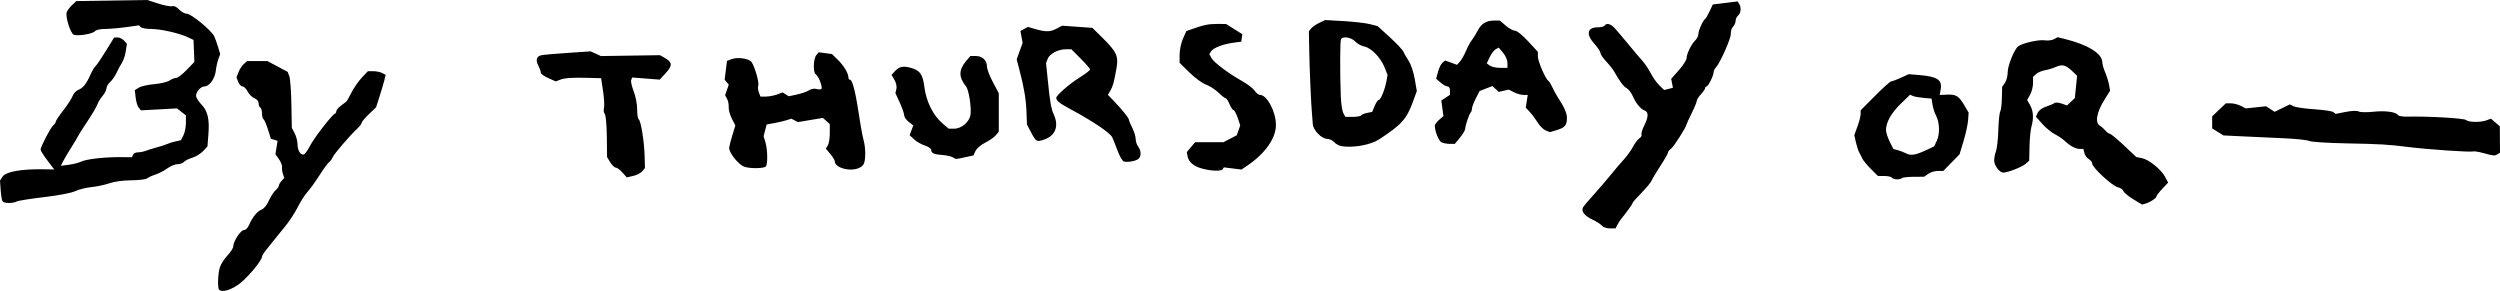
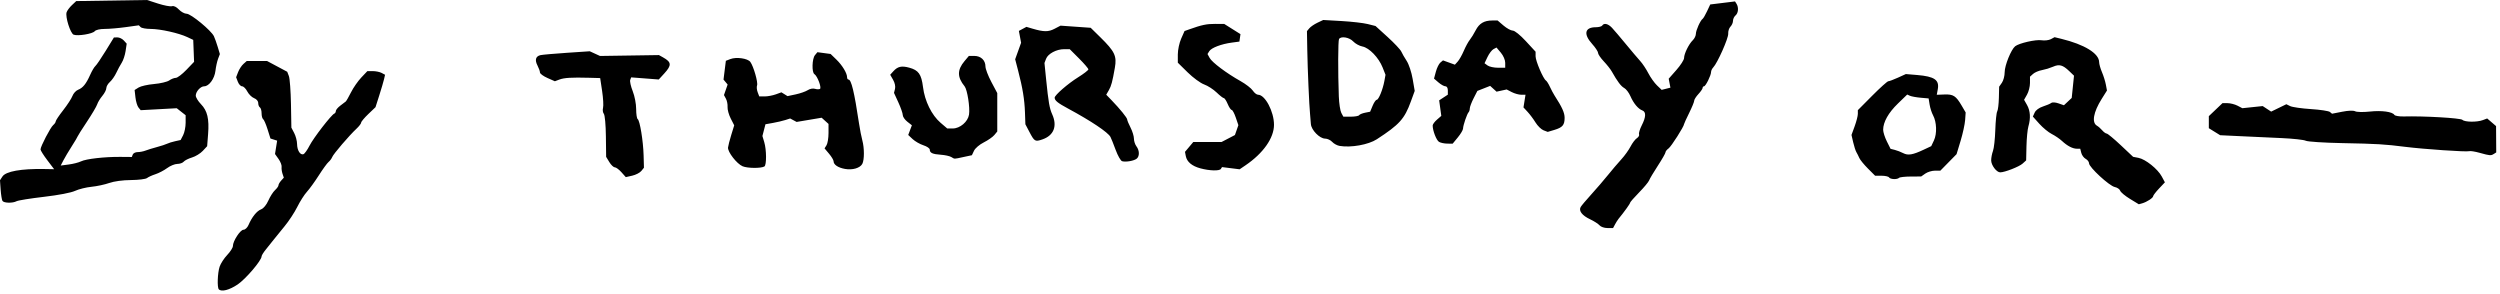
- <svg xmlns="http://www.w3.org/2000/svg" width="391.412mm" height="45.557mm" viewBox="0 0 391.412 45.557" version="1.1" id="svg1" xml:space="preserve">
-   <defs id="defs1" />
-   <g id="layer1" transform="translate(85.74716,-110.3407)">
-     <path style="fill:#000000" d="m -51.433,155.711 c -0.283,-0.283 -0.203,-2.574 0.123,-3.554 0.165,-0.495 0.701,-1.321 1.191,-1.837 0.49,-0.515 0.891,-1.147 0.891,-1.403 0,-0.776 1.154,-2.551 1.659,-2.553 0.258,-0.001 0.609,-0.329 0.781,-0.73 0.539,-1.256 1.302,-2.21 1.971,-2.465 0.389,-0.148 0.845,-0.699 1.15,-1.387 0.278,-0.628 0.748,-1.361 1.044,-1.63 0.296,-0.268 0.539,-0.609 0.539,-0.756 0,-0.148 0.189,-0.478 0.421,-0.734 l 0.421,-0.465 -0.207,-0.614 c -0.114,-0.338 -0.176,-0.823 -0.139,-1.079 0.037,-0.256 -0.181,-0.813 -0.484,-1.24 l -0.552,-0.775 0.168,-1.048 0.168,-1.048 -0.525,-0.167 -0.525,-0.167 -0.455,-1.448 c -0.25,-0.796 -0.563,-1.514 -0.695,-1.596 -0.132,-0.082 -0.24,-0.492 -0.24,-0.911 0,-0.419 -0.119,-0.836 -0.265,-0.926 -0.146,-0.09 -0.265,-0.398 -0.265,-0.684 0,-0.309 -0.264,-0.62 -0.649,-0.767 -0.357,-0.136 -0.836,-0.609 -1.065,-1.052 -0.229,-0.443 -0.595,-0.805 -0.813,-0.805 -0.218,0 -0.518,-0.32 -0.667,-0.71 l -0.27,-0.71 0.313,-0.811 c 0.172,-0.446 0.548,-1.02 0.835,-1.274 l 0.522,-0.463 h 1.587 1.587 l 1.584,0.844 1.584,0.844 0.26,0.677 c 0.143,0.372 0.29,2.344 0.325,4.381 l 0.065,3.704 0.443,0.847 c 0.243,0.466 0.447,1.24 0.451,1.72 0.01,0.993 0.49,1.768 0.992,1.599 0.186,-0.063 0.62,-0.669 0.964,-1.346 0.616,-1.213 3.431,-4.852 3.887,-5.024 0.128,-0.049 0.234,-0.229 0.234,-0.4 0,-0.172 0.312,-0.549 0.694,-0.838 0.382,-0.289 0.77,-0.585 0.863,-0.658 0.093,-0.073 0.465,-0.723 0.827,-1.444 0.362,-0.722 1.086,-1.763 1.609,-2.315 l 0.951,-1.003 h 0.852 c 0.469,0 1.093,0.129 1.387,0.286 l 0.535,0.286 -0.163,0.706 c -0.089,0.388 -0.427,1.532 -0.749,2.542 l -0.587,1.836 -1.125,1.074 c -0.619,0.591 -1.125,1.197 -1.126,1.346 -5.82e-4,0.149 -0.328,0.578 -0.729,0.951 -1.147,1.071 -3.621,3.957 -3.807,4.441 -0.093,0.242 -0.351,0.59 -0.574,0.775 -0.223,0.185 -0.912,1.133 -1.533,2.107 -0.62,0.974 -1.456,2.129 -1.857,2.565 -0.401,0.437 -1.085,1.508 -1.519,2.381 -0.434,0.873 -1.334,2.242 -1.999,3.043 -0.665,0.8 -1.439,1.753 -1.719,2.117 -0.28,0.364 -0.817,1.036 -1.192,1.493 -0.375,0.458 -0.682,0.95 -0.682,1.095 0,0.637 -2.483,3.551 -3.755,4.408 -1.292,0.87 -2.522,1.189 -2.947,0.764 z M 165.066,145.679 c -0.192,-0.231 -0.865,-0.662 -1.496,-0.959 -1.243,-0.584 -1.806,-1.318 -1.471,-1.917 0.116,-0.208 0.866,-1.097 1.665,-1.975 0.799,-0.878 1.989,-2.262 2.644,-3.074 0.655,-0.812 1.595,-1.915 2.088,-2.451 0.494,-0.536 1.136,-1.431 1.427,-1.99 0.291,-0.559 0.739,-1.146 0.994,-1.306 0.256,-0.16 0.409,-0.436 0.341,-0.614 -0.068,-0.178 0.122,-0.807 0.423,-1.398 0.669,-1.312 0.698,-2.114 0.085,-2.341 -0.654,-0.243 -1.371,-1.104 -1.869,-2.244 -0.234,-0.538 -0.669,-1.108 -0.966,-1.266 -0.501,-0.268 -1.066,-1.02 -1.956,-2.601 -0.198,-0.351 -0.763,-1.067 -1.257,-1.59 -0.493,-0.523 -0.897,-1.12 -0.897,-1.327 0,-0.207 -0.417,-0.837 -0.926,-1.401 -1.385,-1.533 -1.151,-2.611 0.566,-2.611 0.472,0 0.931,-0.119 1.021,-0.265 0.275,-0.446 0.92,-0.296 1.533,0.355 0.321,0.341 1.298,1.488 2.171,2.55 0.873,1.061 1.885,2.256 2.249,2.655 0.364,0.399 0.939,1.263 1.278,1.919 0.339,0.657 0.948,1.511 1.352,1.898 l 0.736,0.705 0.686,-0.172 0.686,-0.172 -0.134,-0.702 -0.135,-0.702 1.205,-1.366 c 0.663,-0.751 1.205,-1.596 1.205,-1.878 0,-0.666 0.743,-2.185 1.364,-2.786 0.269,-0.26 0.488,-0.713 0.488,-1.005 0,-0.545 0.711,-2.12 1.064,-2.358 0.108,-0.073 0.419,-0.609 0.691,-1.191 l 0.495,-1.058 1.944,-0.238 1.944,-0.238 0.235,0.37 c 0.361,0.57 0.286,1.46 -0.154,1.826 -0.218,0.181 -0.397,0.561 -0.397,0.845 0,0.284 -0.18,0.695 -0.399,0.915 -0.22,0.22 -0.377,0.717 -0.351,1.106 0.048,0.695 -1.691,4.606 -2.351,5.289 -0.186,0.192 -0.338,0.516 -0.338,0.719 0,0.523 -0.849,2.239 -1.107,2.239 -0.119,0 -0.216,0.113 -0.216,0.251 0,0.138 -0.298,0.572 -0.661,0.965 -0.364,0.393 -0.661,0.863 -0.661,1.045 0,0.182 -0.357,1.051 -0.794,1.931 -0.437,0.88 -0.794,1.66 -0.794,1.733 0,0.36 -2.007,3.513 -2.428,3.814 -0.265,0.19 -0.483,0.464 -0.483,0.609 0,0.145 -0.539,1.089 -1.198,2.098 -0.659,1.009 -1.274,2.045 -1.368,2.301 -0.094,0.256 -0.805,1.112 -1.58,1.902 -0.775,0.789 -1.41,1.517 -1.41,1.617 0,0.153 -0.951,1.475 -1.813,2.52 -0.128,0.155 -0.371,0.542 -0.542,0.86 l -0.31,0.579 h -0.884 c -0.486,0 -1.041,-0.189 -1.233,-0.42 z m 83.161,-4.155 c -0.766,-0.466 -1.454,-1.043 -1.529,-1.28 -0.075,-0.238 -0.461,-0.498 -0.857,-0.579 -0.846,-0.173 -4.027,-3.105 -4.027,-3.713 0,-0.23 -0.237,-0.545 -0.526,-0.7 -0.289,-0.155 -0.6,-0.576 -0.69,-0.935 l -0.164,-0.654 h -0.518 c -0.667,0 -1.501,-0.433 -2.345,-1.219 -0.369,-0.344 -1.091,-0.835 -1.604,-1.092 -0.513,-0.257 -1.389,-0.977 -1.947,-1.6 l -1.014,-1.133 0.285,-0.627 c 0.171,-0.375 0.69,-0.757 1.295,-0.952 0.555,-0.179 1.141,-0.429 1.301,-0.555 0.168,-0.133 0.65,-0.105 1.14,0.066 l 0.849,0.296 0.611,-0.574 0.611,-0.574 0.179,-1.745 0.179,-1.745 -0.739,-0.71 c -1.018,-0.978 -1.575,-1.13 -2.549,-0.696 -0.46,0.205 -1.245,0.445 -1.744,0.533 -0.5,0.089 -1.125,0.357 -1.389,0.596 l -0.48,0.435 v 0.996 c 0,0.548 -0.208,1.363 -0.463,1.811 l -0.463,0.815 0.463,0.815 c 0.517,0.909 0.589,2.058 0.212,3.372 -0.138,0.482 -0.273,1.875 -0.3,3.095 l -0.049,2.218 -0.56,0.506 c -0.537,0.486 -2.802,1.371 -3.507,1.371 -0.576,0 -1.418,-1.12 -1.418,-1.885 0,-0.4 0.128,-1.062 0.284,-1.471 0.156,-0.41 0.32,-1.894 0.365,-3.298 0.044,-1.404 0.179,-2.712 0.299,-2.906 0.12,-0.194 0.237,-1.145 0.26,-2.113 l 0.042,-1.76 0.433,-0.619 c 0.238,-0.34 0.433,-1.087 0.433,-1.659 0,-1.053 1.011,-3.554 1.641,-4.059 0.612,-0.491 3.23,-1.088 4.135,-0.943 0.485,0.078 1.144,7.7e-4 1.464,-0.171 l 0.583,-0.312 1.049,0.255 c 3.632,0.884 5.924,2.29 5.938,3.643 0.003,0.31 0.204,1.024 0.445,1.587 0.242,0.563 0.517,1.441 0.611,1.951 l 0.172,0.926 -0.831,1.324 c -1.3,2.07 -1.587,3.709 -0.736,4.194 0.219,0.125 0.591,0.452 0.827,0.728 0.236,0.276 0.551,0.503 0.701,0.506 0.15,0.003 1.142,0.824 2.206,1.826 l 1.934,1.821 0.845,0.161 c 1.097,0.209 3.021,1.748 3.647,2.917 l 0.493,0.919 -0.92,0.975 c -0.506,0.536 -0.92,1.075 -0.92,1.197 0,0.269 -0.994,0.917 -1.72,1.121 l -0.529,0.149 z m -333.586,0.317 c -0.098,-0.159 -0.226,-0.952 -0.284,-1.761 l -0.105,-1.472 0.385,-0.588 c 0.531,-0.811 2.93,-1.239 6.576,-1.175 l 1.53,0.027 -1.066,-1.406 c -0.586,-0.773 -1.066,-1.536 -1.067,-1.694 -0.002,-0.462 1.564,-3.464 1.991,-3.819 0.214,-0.178 0.389,-0.438 0.389,-0.578 0,-0.14 0.528,-0.929 1.174,-1.754 0.646,-0.824 1.299,-1.829 1.45,-2.231 0.152,-0.403 0.546,-0.838 0.876,-0.968 0.761,-0.299 1.264,-0.918 1.898,-2.336 0.277,-0.619 0.646,-1.245 0.821,-1.39 0.175,-0.145 0.901,-1.213 1.613,-2.372 l 1.295,-2.108 0.554,-0.008 c 0.305,-0.004 0.755,0.214 1.001,0.486 l 0.447,0.494 -0.172,1.16 c -0.095,0.638 -0.365,1.458 -0.6,1.821 -0.235,0.364 -0.621,1.078 -0.857,1.587 -0.237,0.509 -0.685,1.153 -0.997,1.43 -0.312,0.277 -0.567,0.715 -0.567,0.972 0,0.257 -0.281,0.804 -0.625,1.216 -0.344,0.411 -0.707,1.009 -0.807,1.328 -0.1,0.319 -0.83,1.555 -1.624,2.747 -0.793,1.192 -1.442,2.217 -1.442,2.277 0,0.06 -0.407,0.746 -0.904,1.524 -0.497,0.778 -1.095,1.782 -1.327,2.232 l -0.423,0.818 1.261,-0.165 c 0.694,-0.091 1.559,-0.312 1.923,-0.491 0.796,-0.393 3.695,-0.723 6.165,-0.702 l 1.8,0.015 0.147,-0.383 c 0.081,-0.21 0.426,-0.383 0.767,-0.383 0.341,0 0.894,-0.107 1.228,-0.237 0.334,-0.13 1.144,-0.38 1.798,-0.555 0.655,-0.175 1.373,-0.41 1.596,-0.523 0.223,-0.113 0.791,-0.29 1.261,-0.393 l 0.856,-0.188 0.392,-0.759 c 0.216,-0.417 0.392,-1.292 0.392,-1.943 v -1.185 l -0.698,-0.549 -0.698,-0.549 -2.824,0.154 -2.824,0.154 -0.347,-0.418 c -0.191,-0.23 -0.406,-0.942 -0.478,-1.582 l -0.131,-1.164 0.627,-0.392 c 0.345,-0.216 1.434,-0.462 2.421,-0.547 0.987,-0.085 2.055,-0.337 2.374,-0.561 0.319,-0.223 0.785,-0.406 1.035,-0.406 0.251,0 0.998,-0.566 1.662,-1.257 l 1.206,-1.257 -0.067,-1.72 -0.067,-1.72 -0.926,-0.438 c -1.338,-0.633 -4.246,-1.282 -5.745,-1.282 -0.711,0 -1.42,-0.128 -1.576,-0.283 l -0.283,-0.283 -2.038,0.283 c -1.121,0.156 -2.61,0.283 -3.309,0.283 -0.755,0 -1.394,0.148 -1.573,0.363 -0.343,0.413 -2.65,0.789 -3.302,0.539 -0.508,-0.195 -1.329,-2.798 -1.105,-3.504 0.085,-0.269 0.46,-0.776 0.833,-1.126 l 0.678,-0.637 5.547,-0.085 5.547,-0.085 1.731,0.559 c 0.952,0.308 1.937,0.494 2.189,0.414 0.284,-0.09 0.696,0.108 1.082,0.518 0.343,0.365 0.891,0.664 1.217,0.664 0.669,0 3.86,2.631 4.278,3.527 0.147,0.316 0.417,1.074 0.6,1.685 l 0.333,1.111 -0.281,0.741 c -0.155,0.408 -0.34,1.259 -0.413,1.892 -0.141,1.23 -1.011,2.421 -1.768,2.421 -0.572,0 -1.318,0.828 -1.318,1.463 0,0.273 0.366,0.874 0.814,1.336 1.01,1.043 1.307,2.295 1.118,4.715 l -0.147,1.878 -0.683,0.734 c -0.376,0.403 -1.136,0.869 -1.689,1.035 -0.553,0.166 -1.139,0.461 -1.3,0.656 -0.162,0.195 -0.613,0.354 -1.004,0.354 -0.39,0 -1.109,0.295 -1.598,0.655 -0.488,0.36 -1.315,0.792 -1.837,0.961 -0.522,0.168 -1.117,0.439 -1.321,0.602 -0.204,0.163 -1.335,0.303 -2.514,0.312 -1.294,0.009 -2.641,0.192 -3.403,0.461 -0.693,0.245 -1.943,0.512 -2.778,0.594 -0.835,0.082 -1.994,0.369 -2.576,0.639 -0.638,0.296 -2.582,0.668 -4.894,0.938 -2.11,0.246 -4.037,0.555 -4.282,0.686 -0.618,0.331 -2,0.3 -2.216,-0.051 z m 295.819,-3.679 c -0.09,-0.146 -0.619,-0.265 -1.175,-0.265 h -1.012 l -1.119,-1.119 c -0.616,-0.616 -1.225,-1.36 -1.353,-1.654 -0.129,-0.294 -0.34,-0.713 -0.469,-0.931 -0.129,-0.218 -0.353,-0.913 -0.499,-1.543 l -0.265,-1.147 0.498,-1.363 c 0.274,-0.75 0.498,-1.624 0.498,-1.943 v -0.58 l 2.253,-2.268 c 1.239,-1.247 2.377,-2.268 2.528,-2.268 0.151,0 0.831,-0.253 1.51,-0.563 l 1.235,-0.563 1.78,0.149 c 2.714,0.228 3.496,0.769 3.227,2.236 l -0.158,0.863 1.209,-0.046 c 1.382,-0.052 1.798,0.216 2.69,1.738 l 0.633,1.079 -0.083,1.191 c -0.046,0.655 -0.367,2.126 -0.714,3.269 l -0.631,2.079 -1.271,1.295 -1.271,1.295 h -0.853 c -0.469,0 -1.145,0.205 -1.503,0.455 l -0.65,0.455 -1.635,0.008 c -0.9,0.004 -1.725,0.097 -1.834,0.206 -0.289,0.289 -1.375,0.243 -1.566,-0.066 z m 5.423,-4.343 1.19,-0.559 0.425,-0.9 c 0.496,-1.05 0.432,-2.89 -0.136,-3.936 -0.213,-0.392 -0.457,-1.148 -0.543,-1.68 l -0.155,-0.967 -1.249,-0.11 c -0.687,-0.061 -1.443,-0.198 -1.679,-0.305 l -0.429,-0.195 -1.463,1.417 c -1.486,1.439 -2.309,2.903 -2.309,4.107 0,0.366 0.261,1.189 0.58,1.827 l 0.58,1.161 0.659,0.165 c 0.363,0.091 0.96,0.322 1.328,0.512 0.755,0.392 1.482,0.27 3.202,-0.538 z m -204.188,3.526 c -0.377,-0.424 -0.847,-0.77 -1.043,-0.77 -0.196,0 -0.581,-0.368 -0.855,-0.819 l -0.498,-0.819 -0.038,-3.202 c -0.022,-1.839 -0.16,-3.349 -0.323,-3.546 -0.157,-0.189 -0.212,-0.612 -0.123,-0.94 0.089,-0.328 0.024,-1.512 -0.144,-2.631 l -0.306,-2.034 -1.743,-0.048 c -2.73,-0.075 -3.909,-0.003 -4.663,0.283 l -0.698,0.265 -1.168,-0.516 c -0.642,-0.284 -1.168,-0.672 -1.169,-0.862 -8.965e-4,-0.19 -0.174,-0.677 -0.385,-1.081 -0.46,-0.883 -0.287,-1.474 0.482,-1.64 0.311,-0.068 2.173,-0.231 4.138,-0.363 l 3.572,-0.24 0.802,0.368 0.802,0.368 4.622,-0.069 4.622,-0.069 0.661,0.37 c 1.319,0.738 1.354,1.224 0.184,2.502 l -0.875,0.955 -2.161,-0.167 -2.161,-0.167 -0.151,0.394 c -0.083,0.217 0.092,1.013 0.39,1.768 0.309,0.785 0.542,1.987 0.542,2.804 0,0.786 0.107,1.496 0.237,1.576 0.343,0.212 0.866,3.402 0.929,5.673 l 0.054,1.952 -0.412,0.508 c -0.227,0.28 -0.867,0.611 -1.423,0.736 l -1.011,0.228 z m 35.068,-0.511 c -1.08,-0.189 -1.8,-0.668 -1.8,-1.197 0,-0.189 -0.319,-0.723 -0.708,-1.186 l -0.708,-0.841 0.311,-0.498 c 0.171,-0.274 0.311,-1.136 0.311,-1.916 v -1.418 L 43.631,129.288 l -0.539,-0.488 -1.963,0.33 -1.963,0.33 -0.505,-0.27 -0.505,-0.27 -0.763,0.244 c -0.42,0.134 -1.291,0.338 -1.937,0.453 l -1.174,0.21 -0.238,0.921 -0.238,0.921 0.288,0.961 c 0.36,1.201 0.376,3.593 0.026,3.809 -0.509,0.315 -2.648,0.298 -3.421,-0.027 -0.904,-0.38 -2.352,-2.242 -2.285,-2.938 0.025,-0.26 0.253,-1.15 0.507,-1.977 l 0.462,-1.505 -0.547,-1.073 c -0.301,-0.59 -0.524,-1.401 -0.495,-1.803 0.029,-0.401 -0.086,-0.986 -0.256,-1.299 l -0.308,-0.569 0.288,-0.825 0.288,-0.825 -0.323,-0.389 -0.323,-0.389 0.184,-1.472 0.184,-1.472 0.707,-0.273 c 0.94,-0.363 2.724,-0.108 3.13,0.446 0.505,0.69 1.232,3.226 1.057,3.683 -0.087,0.226 -0.045,0.707 0.093,1.07 l 0.251,0.659 h 0.848 c 0.466,0 1.248,-0.145 1.737,-0.322 l 0.889,-0.322 0.478,0.298 0.478,0.298 1.294,-0.276 c 0.712,-0.152 1.558,-0.449 1.88,-0.66 0.332,-0.217 0.82,-0.31 1.126,-0.213 0.297,0.094 0.653,0.102 0.791,0.016 0.289,-0.178 -0.406,-2.025 -0.871,-2.317 -0.433,-0.271 -0.371,-2.423 0.085,-2.973 l 0.386,-0.465 1.035,0.139 1.035,0.139 0.907,0.879 c 0.927,0.898 1.675,2.138 1.675,2.776 0,0.196 0.095,0.356 0.211,0.356 0.452,0 0.911,1.903 1.66,6.879 0.142,0.946 0.374,2.137 0.515,2.646 0.331,1.196 0.331,3.076 -3.1e-5,3.694 -0.353,0.659 -1.523,1.005 -2.704,0.798 z m 55.709,-0.095 c -1.32,-0.357 -2.11,-1.021 -2.282,-1.918 l -0.127,-0.665 0.652,-0.775 0.652,-0.775 h 2.217 2.217 l 1.046,-0.545 1.046,-0.545 0.27,-0.774 0.27,-0.774 -0.407,-1.194 c -0.224,-0.657 -0.513,-1.194 -0.643,-1.194 -0.13,0 -0.41,-0.417 -0.623,-0.926 -0.213,-0.509 -0.486,-0.926 -0.607,-0.926 -0.121,0 -0.633,-0.399 -1.138,-0.888 -0.505,-0.488 -1.384,-1.054 -1.953,-1.257 -0.569,-0.203 -1.73,-1.053 -2.58,-1.889 l -1.545,-1.52 v -1.291 c 0,-0.714 0.235,-1.823 0.527,-2.482 l 0.527,-1.191 0.73,-0.261 c 1.959,-0.7 2.732,-0.863 4.056,-0.859 l 1.436,0.005 1.274,0.8 1.274,0.8 -0.083,0.584 -0.083,0.584 -1.191,0.159 c -1.645,0.22 -3.202,0.813 -3.534,1.345 l -0.278,0.446 0.334,0.613 c 0.384,0.703 2.657,2.409 4.845,3.635 0.825,0.462 1.691,1.132 1.924,1.489 0.234,0.357 0.608,0.649 0.831,0.649 1.097,0 2.493,2.64 2.493,4.715 0,2.065 -1.688,4.465 -4.468,6.351 l -0.92,0.624 -1.382,-0.173 -1.382,-0.173 -0.173,0.28 c -0.215,0.349 -1.77,0.308 -3.223,-0.085 z m -12.269,-1.119 c -0.221,-0.065 -0.674,-0.859 -1.008,-1.765 -0.334,-0.905 -0.701,-1.823 -0.816,-2.039 -0.388,-0.728 -3.053,-2.513 -6.639,-4.445 -1.634,-0.88 -2.103,-1.261 -2.113,-1.71 -0.008,-0.388 2.072,-2.198 3.667,-3.191 0.891,-0.555 1.62,-1.118 1.62,-1.251 0,-0.133 -0.657,-0.9 -1.461,-1.703 l -1.461,-1.461 h -0.88 c -1.196,0 -2.53,0.71 -2.833,1.507 l -0.25,0.658 0.258,2.555 c 0.365,3.608 0.53,4.557 0.958,5.506 0.826,1.83 0.247,3.307 -1.535,3.92 -1.152,0.396 -1.252,0.339 -2.05,-1.181 l -0.625,-1.191 -0.065,-1.852 c -0.071,-2.037 -0.365,-3.83 -1.073,-6.551 l -0.465,-1.789 0.465,-1.294 0.465,-1.294 -0.174,-0.93 -0.174,-0.93 0.593,-0.317 0.593,-0.317 0.954,0.282 c 1.763,0.521 2.482,0.525 3.447,0.022 l 0.947,-0.493 2.364,0.167 2.364,0.167 1.506,1.479 c 2.275,2.234 2.61,2.936 2.285,4.786 -0.388,2.207 -0.561,2.853 -0.936,3.503 l -0.418,0.725 0.834,0.862 c 1.313,1.357 2.452,2.762 2.452,3.024 0,0.132 0.238,0.707 0.529,1.278 0.291,0.571 0.529,1.347 0.529,1.725 0,0.378 0.175,0.918 0.388,1.201 0.49,0.648 0.513,1.55 0.049,1.935 -0.415,0.345 -1.716,0.573 -2.294,0.402 z m -26.796,-0.66 c -0.261,-0.152 -0.99,-0.311 -1.621,-0.353 -1.306,-0.087 -1.741,-0.289 -1.741,-0.805 0,-0.198 -0.446,-0.503 -0.992,-0.678 -0.546,-0.174 -1.306,-0.609 -1.689,-0.967 l -0.697,-0.65 0.287,-0.76 0.287,-0.76 -0.714,-0.562 c -0.393,-0.309 -0.714,-0.777 -0.714,-1.04 0,-0.263 -0.309,-1.153 -0.687,-1.978 l -0.687,-1.5 0.157,-0.627 c 0.094,-0.373 -0.027,-0.949 -0.299,-1.422 l -0.456,-0.795 0.491,-0.543 c 0.683,-0.754 1.287,-0.893 2.483,-0.571 1.47,0.396 1.92,1.028 2.171,3.053 0.271,2.187 1.36,4.398 2.752,5.589 l 1.048,0.897 h 0.858 c 1.144,0 2.386,-1.059 2.557,-2.181 0.169,-1.106 -0.27,-3.911 -0.694,-4.431 -1.17,-1.436 -1.175,-2.574 -0.015,-3.952 l 0.685,-0.814 h 0.862 c 1.019,0 1.737,0.683 1.737,1.653 0,0.377 0.417,1.47 0.926,2.43 l 0.926,1.746 v 3.01 3.01 l -0.463,0.56 c -0.255,0.308 -0.999,0.827 -1.654,1.154 -0.663,0.331 -1.339,0.907 -1.526,1.301 l -0.335,0.707 -1.332,0.286 c -1.559,0.334 -1.325,0.335 -1.912,-0.007 z m 239.658,-0.653 c -0.728,-0.203 -1.465,-0.318 -1.638,-0.255 -0.389,0.141 -7.12,-0.317 -10.003,-0.681 -3.284,-0.414 -4.389,-0.479 -9.934,-0.587 -2.844,-0.056 -5.404,-0.222 -5.689,-0.371 -0.284,-0.148 -2.005,-0.336 -3.824,-0.418 -1.819,-0.082 -4.723,-0.216 -6.453,-0.299 l -3.146,-0.15 -0.889,-0.55 -0.889,-0.55 v -0.945 -0.945 l 1.069,-1.017 1.069,-1.017 h 0.796 c 0.438,0 1.139,0.178 1.559,0.395 l 0.763,0.395 1.595,-0.167 1.595,-0.167 0.663,0.434 0.663,0.434 1.191,-0.579 1.191,-0.579 0.603,0.294 c 0.332,0.162 1.793,0.372 3.247,0.466 1.454,0.095 2.794,0.297 2.979,0.45 l 0.335,0.278 1.58,-0.311 c 0.981,-0.193 1.758,-0.22 2.049,-0.071 0.259,0.133 1.274,0.153 2.274,0.044 1.873,-0.203 3.568,0.023 3.872,0.516 0.097,0.157 0.764,0.269 1.483,0.249 3.112,-0.085 8.905,0.249 9.185,0.529 0.365,0.365 2.296,0.39 3.212,0.041 l 0.674,-0.256 0.696,0.599 0.696,0.599 0.013,2.062 0.013,2.062 -0.374,0.237 c -0.465,0.294 -0.592,0.284 -2.226,-0.172 z m -178.765,-1.083 c -0.385,-0.065 -0.91,-0.349 -1.165,-0.632 -0.256,-0.283 -0.754,-0.514 -1.106,-0.514 -0.859,0 -2.176,-1.353 -2.234,-2.295 -0.025,-0.411 -0.082,-1.105 -0.126,-1.542 -0.139,-1.375 -0.385,-7.024 -0.438,-10.08 l -0.051,-2.936 0.367,-0.442 c 0.202,-0.243 0.776,-0.637 1.276,-0.874 l 0.909,-0.431 2.879,0.165 c 1.583,0.091 3.428,0.303 4.1,0.472 l 1.221,0.308 1.9,1.728 c 1.045,0.95 2.008,1.976 2.141,2.279 0.133,0.303 0.515,0.968 0.85,1.477 0.337,0.513 0.752,1.766 0.931,2.81 l 0.323,1.884 -0.604,1.656 c -1,2.742 -1.786,3.614 -5.338,5.925 -1.315,0.856 -4.049,1.344 -5.835,1.043 z m 3.06,-4.817 c 0.078,-0.127 0.499,-0.302 0.935,-0.389 l 0.792,-0.158 0.39,-0.934 c 0.215,-0.514 0.502,-0.934 0.64,-0.934 0.302,0 0.964,-1.622 1.205,-2.953 l 0.175,-0.968 -0.454,-1.149 c -0.608,-1.539 -2.099,-3.089 -3.163,-3.288 -0.468,-0.088 -1.12,-0.446 -1.449,-0.796 -0.607,-0.647 -1.918,-0.869 -2.222,-0.377 -0.158,0.256 -0.176,5.145 -0.033,9.003 0.041,1.092 0.217,2.253 0.391,2.58 l 0.318,0.594 h 1.166 c 0.641,0 1.23,-0.104 1.308,-0.23 z m 12.533,4.184 c -0.411,-0.24 -0.997,-1.743 -1.001,-2.566 -8.2e-4,-0.183 0.304,-0.598 0.676,-0.922 l 0.678,-0.589 -0.168,-1.218 -0.168,-1.218 0.68,-0.446 0.68,-0.446 v -0.655 c 0,-0.395 -0.152,-0.655 -0.382,-0.655 -0.21,0 -0.698,-0.272 -1.084,-0.604 l -0.702,-0.604 0.292,-1.085 c 0.161,-0.597 0.478,-1.239 0.705,-1.427 l 0.412,-0.342 0.931,0.337 0.931,0.337 0.444,-0.488 c 0.244,-0.269 0.672,-1.024 0.952,-1.679 0.28,-0.655 0.701,-1.429 0.936,-1.72 0.235,-0.291 0.652,-0.967 0.926,-1.501 0.555,-1.083 1.328,-1.542 2.595,-1.541 l 0.847,6.2e-4 0.926,0.793 c 0.509,0.436 1.162,0.793 1.451,0.793 0.304,3.6e-4 1.167,0.697 2.05,1.654 l 1.526,1.654 1.7e-4,0.72 c 1.8e-4,0.735 1.198,3.537 1.625,3.801 0.129,0.08 0.41,0.524 0.623,0.987 0.213,0.463 0.539,1.075 0.724,1.361 1.186,1.832 1.58,2.703 1.58,3.493 0,1.136 -0.32,1.514 -1.612,1.901 l -1.036,0.31 -0.653,-0.248 c -0.359,-0.137 -0.924,-0.687 -1.255,-1.223 -0.331,-0.536 -0.893,-1.288 -1.248,-1.671 l -0.646,-0.697 0.159,-0.994 0.159,-0.994 h -0.678 c -0.373,0 -1.038,-0.186 -1.478,-0.414 l -0.8,-0.414 -0.792,0.174 -0.792,0.174 -0.502,-0.454 -0.502,-0.454 -1.002,0.394 -1.002,0.394 -0.593,1.159 c -0.326,0.638 -0.594,1.348 -0.595,1.578 -0.002,0.23 -0.084,0.501 -0.184,0.6 -0.249,0.249 -0.868,2.064 -0.873,2.559 -0.002,0.222 -0.37,0.847 -0.817,1.389 l -0.813,0.986 -0.841,-0.008 c -0.462,-0.004 -1.044,-0.127 -1.293,-0.272 z m 10.374,-12.4 c 0,-0.446 -0.29,-1.118 -0.683,-1.585 l -0.683,-0.812 -0.473,0.253 c -0.26,0.139 -0.682,0.694 -0.938,1.233 l -0.465,0.98 0.481,0.352 c 0.265,0.194 0.994,0.352 1.621,0.352 h 1.14 z" id="path1" />
-   </g>
+ <svg xmlns="http://www.w3.org/2000/svg" xml:space="preserve" viewBox="0 0 392 46">
+   <path d="M34.314 45.37c-.283-.283-.203-2.574.123-3.554.165-.495.7-1.321 1.19-1.837.49-.515.892-1.147.892-1.403 0-.775 1.154-2.55 1.66-2.553.257 0 .608-.329.78-.73.539-1.255 1.302-2.21 1.971-2.464.389-.148.845-.699 1.15-1.387.278-.628.748-1.361 1.044-1.63s.539-.608.539-.756.189-.478.42-.734l.421-.465-.207-.614c-.114-.338-.176-.823-.14-1.079.038-.255-.18-.813-.483-1.24l-.552-.775.167-1.048.168-1.048-1.05-.333-.455-1.448c-.25-.796-.563-1.514-.695-1.596s-.24-.492-.24-.91c0-.42-.12-.837-.265-.927s-.264-.397-.264-.684c0-.308-.264-.62-.65-.766-.356-.136-.835-.61-1.064-1.052s-.595-.805-.813-.805-.518-.32-.667-.71l-.27-.71.313-.812c.172-.446.548-1.02.835-1.274l.522-.463h3.175l3.168 1.689.26.677c.144.372.29 2.344.326 4.38l.065 3.705.442.847c.244.466.447 1.24.451 1.72.01.993.49 1.768.992 1.599.187-.063.62-.669.964-1.346.616-1.213 3.432-4.853 3.888-5.025.128-.048.233-.228.233-.4s.313-.549.695-.838c.382-.29.77-.585.863-.658s.465-.723.827-1.444c.362-.722 1.086-1.764 1.61-2.315l.95-1.003h.853c.468 0 1.093.128 1.387.286l.535.286-.163.706c-.09.388-.426 1.532-.75 2.542l-.586 1.836-1.125 1.074c-.619.591-1.125 1.197-1.126 1.347s-.328.577-.728.95c-1.147 1.072-3.621 3.958-3.807 4.442-.093.242-.351.59-.574.775s-.912 1.134-1.533 2.108-1.456 2.129-1.857 2.565-1.085 1.508-1.519 2.381c-.434.874-1.334 2.243-2 3.043-.664.8-1.438 1.753-1.718 2.117s-.817 1.036-1.193 1.493c-.375.458-.682.95-.682 1.096 0 .636-2.483 3.55-3.756 4.408-1.292.87-2.522 1.189-2.947.764zm216.5-10.033c-.192-.23-.865-.662-1.496-.96-1.243-.584-1.806-1.317-1.47-1.916.115-.208.865-1.097 1.664-1.975.8-.879 1.989-2.262 2.644-3.074a61 61 0 0 1 2.088-2.45c.494-.537 1.136-1.432 1.427-1.99.29-.56.738-1.147.994-1.307s.409-.436.34-.614.123-.807.424-1.398c.67-1.312.698-2.113.084-2.34-.654-.243-1.37-1.105-1.868-2.245-.235-.538-.67-1.108-.966-1.267-.501-.268-1.067-1.02-1.957-2.6-.198-.352-.763-1.067-1.257-1.59s-.897-1.121-.897-1.328c0-.206-.417-.837-.926-1.4-1.385-1.533-1.15-2.612.567-2.612.471 0 .93-.119 1.02-.264.276-.446.92-.296 1.534.355.32.341 1.298 1.488 2.17 2.55.874 1.06 1.886 2.256 2.25 2.655s.939 1.263 1.278 1.92c.339.656.948 1.51 1.352 1.898l.736.705 1.373-.345-.135-.702-.134-.702 1.204-1.365c.663-.751 1.205-1.596 1.205-1.878 0-.666.743-2.185 1.364-2.786.268-.26.488-.713.488-1.006 0-.544.71-2.12 1.064-2.357.108-.073.419-.609.691-1.191L268.164.7l1.944-.238 1.943-.239.235.37c.36.571.286 1.461-.154 1.826-.219.182-.397.562-.397.845s-.18.696-.4.916-.377.717-.35 1.105c.048.695-1.691 4.606-2.352 5.29-.186.192-.338.515-.338.718 0 .523-.849 2.239-1.107 2.239-.119 0-.216.113-.216.25 0 .139-.297.573-.661.966-.364.392-.662.862-.662 1.044s-.357 1.051-.793 1.931-.794 1.66-.794 1.733c0 .36-2.007 3.513-2.428 3.814-.265.19-.483.465-.483.61s-.538 1.089-1.197 2.098c-.659 1.01-1.275 2.045-1.369 2.301s-.805 1.112-1.58 1.902-1.41 1.517-1.41 1.617c0 .153-.95 1.475-1.813 2.52a7 7 0 0 0-.542.86l-.31.579h-.884c-.486 0-1.04-.189-1.232-.42zm83.161-4.155c-.766-.466-1.454-1.043-1.53-1.28-.075-.238-.46-.498-.856-.58-.847-.172-4.027-3.104-4.027-3.712 0-.23-.237-.545-.526-.7s-.6-.575-.69-.935l-.165-.654h-.517c-.668 0-1.502-.433-2.345-1.218-.37-.344-1.092-.835-1.605-1.093-.513-.257-1.389-.977-1.947-1.6l-1.014-1.133.286-.627c.17-.375.69-.757 1.295-.952.556-.179 1.141-.428 1.302-.555.168-.133.65-.105 1.14.066l.848.296.61-.574.611-.573.18-1.745.178-1.745-.739-.71c-1.018-.978-1.575-1.13-2.549-.696a9 9 0 0 1-1.744.534c-.5.088-1.125.356-1.39.595l-.48.435v.996c0 .548-.208 1.363-.463 1.811l-.463.815.463.815c.517.91.589 2.058.212 3.373-.138.482-.274 1.874-.3 3.094l-.05 2.218-.559.506c-.537.486-2.802 1.371-3.507 1.371-.576 0-1.418-1.12-1.418-1.884 0-.4.127-1.062.283-1.472s.32-1.893.365-3.297.18-2.712.3-2.906.236-1.145.26-2.113l.042-1.76.433-.619c.238-.34.433-1.087.433-1.659 0-1.052 1.011-3.553 1.642-4.059.612-.49 3.23-1.088 4.135-.943.484.078 1.143 0 1.464-.17l.583-.313 1.05.256c3.631.884 5.923 2.29 5.937 3.643.003.31.204 1.024.446 1.587.241.564.516 1.442.61 1.95l.173.927-.831 1.324c-1.3 2.07-1.587 3.71-.736 4.194.218.125.59.452.826.728s.552.503.701.506c.15.003 1.142.824 2.206 1.825l1.934 1.82.844.162c1.097.21 3.02 1.748 3.647 2.917l.493.919-.92.975c-.506.537-.92 1.075-.92 1.197 0 .27-.994.917-1.72 1.121l-.53.149zm-333.59.317c-.098-.16-.226-.952-.284-1.762l-.104-1.471.385-.588c.531-.81 2.93-1.24 6.575-1.175l1.53.027-1.066-1.406c-.586-.773-1.066-1.536-1.067-1.694-.001-.462 1.564-3.465 1.991-3.82.214-.177.39-.437.39-.577s.528-.929 1.174-1.753c.646-.825 1.299-1.829 1.45-2.232s.547-.838.877-.968c.761-.299 1.264-.918 1.898-2.336.277-.62.646-1.244.821-1.39s.9-1.212 1.613-2.372l1.295-2.108.554-.008c.305-.004.756.215 1.001.486l.447.494-.172 1.16c-.095.638-.365 1.458-.6 1.821-.235.364-.621 1.079-.858 1.588-.236.51-.685 1.153-.996 1.43-.312.277-.567.714-.567.972s-.281.804-.625 1.216-.707 1.008-.807 1.327-.83 1.555-1.623 2.747c-.794 1.192-1.443 2.217-1.443 2.278s-.407.746-.904 1.523c-.498.778-1.095 1.782-1.328 2.232l-.422.818 1.26-.165c.695-.09 1.56-.312 1.924-.491.795-.393 3.694-.723 6.165-.702l1.8.015.147-.382c.08-.21.426-.383.767-.383s.894-.106 1.229-.237 1.143-.38 1.798-.555 1.373-.41 1.596-.523c.223-.112.79-.29 1.262-.393l.855-.188.393-.758c.215-.418.392-1.292.392-1.943v-1.185l-1.396-1.098-5.648.308-.347-.418c-.19-.23-.406-.942-.478-1.582l-.131-1.164.626-.392c.345-.216 1.434-.462 2.421-.547s2.055-.337 2.374-.56.785-.406 1.036-.406.998-.566 1.661-1.257l1.206-1.257-.133-3.44-.926-.438c-1.338-.632-4.246-1.281-5.746-1.281-.71 0-1.42-.128-1.576-.284l-.283-.283-2.038.283c-1.12.156-2.61.284-3.309.284-.755 0-1.394.147-1.573.363-.342.413-2.65.79-3.302.539-.509-.195-1.33-2.798-1.105-3.505.085-.269.46-.775.833-1.126l.678-.637L23.046 0l1.73.559c.952.307 1.937.493 2.19.413.283-.09.696.108 1.082.519.343.365.89.664 1.217.664.669 0 3.86 2.63 4.278 3.527.147.315.417 1.074.6 1.684l.333 1.111-.282.742c-.154.407-.34 1.259-.413 1.891-.14 1.23-1.01 2.422-1.767 2.422-.572 0-1.318.828-1.318 1.463 0 .273.366.874.814 1.336 1.01 1.043 1.307 2.295 1.118 4.716l-.147 1.877-.683.734c-.376.403-1.136.87-1.69 1.035-.553.166-1.138.46-1.3.655s-.613.355-1.004.355c-.39 0-1.11.294-1.597.655-.489.36-1.316.792-1.838.96s-1.116.439-1.32.602c-.205.163-1.336.303-2.514.312-1.294.009-2.641.192-3.403.46-.693.246-1.943.513-2.778.595s-1.994.369-2.576.638c-.638.296-2.582.668-4.894.938-2.11.246-4.037.555-4.282.686-.619.331-2 .3-2.216-.05zm295.82-3.68c-.09-.145-.619-.264-1.175-.264h-1.012l-1.119-1.12c-.615-.615-1.224-1.36-1.353-1.653s-.34-.713-.469-.932-.353-.912-.499-1.543l-.264-1.146.498-1.364c.274-.75.498-1.624.498-1.943v-.58l2.253-2.268c1.239-1.247 2.377-2.268 2.528-2.268s.831-.253 1.51-.563l1.235-.562 1.78.149c2.714.228 3.496.769 3.228 2.236l-.158.863 1.208-.046c1.382-.052 1.798.217 2.69 1.738l.632 1.08-.083 1.19c-.046.655-.367 2.126-.714 3.27l-.63 2.078-2.543 2.59h-.853c-.469 0-1.145.205-1.503.455l-.65.456-1.635.008c-.9.004-1.725.096-1.834.206-.29.288-1.375.243-1.566-.066zm5.423-4.343 1.19-.559.425-.9c.496-1.05.432-2.89-.137-3.936-.213-.392-.457-1.148-.542-1.68l-.156-.967-1.25-.11c-.687-.061-1.442-.199-1.678-.306l-.43-.194-1.462 1.417c-1.486 1.439-2.309 2.902-2.309 4.107 0 .366.261 1.189.58 1.827l.58 1.162.66.165c.362.091.96.322 1.327.513.755.391 1.482.27 3.202-.539m-204.19 3.526c-.377-.424-.847-.77-1.043-.77s-.581-.369-.855-.819l-.498-.819-.038-3.202c-.022-1.839-.16-3.349-.323-3.546-.157-.188-.212-.611-.124-.94.09-.328.024-1.512-.144-2.63l-.306-2.034-1.743-.048c-2.73-.075-3.909-.003-4.662.283l-.698.265-1.168-.516c-.642-.284-1.168-.672-1.169-.862 0-.19-.174-.677-.385-1.082-.46-.883-.287-1.473.482-1.64.311-.068 2.174-.23 4.138-.363l3.572-.24 1.605.736 9.243-.138.661.37c1.32.738 1.355 1.224.184 2.503l-.875.955-4.323-.334-.15.394c-.084.217.092 1.013.39 1.769.309.785.541 1.987.541 2.804 0 .786.107 1.495.237 1.576.343.212.866 3.402.93 5.673l.054 1.952-.412.509c-.227.28-.867.61-1.423.736l-1.012.228zm35.068-.512c-1.08-.188-1.8-.667-1.8-1.196 0-.19-.318-.723-.708-1.186l-.708-.842.312-.498c.17-.274.31-1.136.31-1.916v-1.418l-1.077-.975-3.927.66-1.01-.541-.763.244c-.42.134-1.291.338-1.937.453l-1.175.21-.238.921-.238.921.288.962c.36 1.201.376 3.592.026 3.809-.51.315-2.648.298-3.421-.027-.904-.38-2.353-2.243-2.286-2.939.025-.26.254-1.15.508-1.977l.462-1.504-.548-1.073c-.3-.59-.523-1.402-.494-1.803s-.086-.986-.256-1.299l-.308-.57.575-1.65-.323-.39-.323-.389.184-1.471.184-1.472.706-.273c.94-.362 2.725-.108 3.13.446.505.69 1.232 3.226 1.057 3.683-.087.226-.045.707.093 1.07l.25.66h.848c.466 0 1.248-.146 1.737-.322l.89-.322.955.596 1.294-.275c.711-.152 1.557-.45 1.88-.66.331-.218.82-.31 1.126-.213.296.094.652.101.79.016.29-.179-.405-2.025-.871-2.317-.433-.271-.371-2.423.085-2.973l.386-.465 1.035.139 1.035.139.907.879c.927.898 1.675 2.138 1.675 2.775 0 .196.095.356.212.356.451 0 .91 1.903 1.66 6.88.142.945.374 2.136.515 2.645.33 1.196.33 3.076 0 3.694-.353.659-1.523 1.005-2.704.798m55.71-.095c-1.321-.356-2.111-1.02-2.283-1.918l-.127-.665.652-.774.652-.775h4.435l2.092-1.09.27-.775.27-.774-.407-1.194c-.223-.657-.513-1.194-.643-1.194s-.41-.417-.623-.926-.486-.926-.606-.926c-.121 0-.633-.4-1.138-.888s-1.384-1.054-1.953-1.257-1.73-1.053-2.58-1.889l-1.545-1.52V8.54c0-.714.235-1.824.527-2.482l.527-1.192.73-.26c1.958-.7 2.731-.863 4.056-.859l1.436.005 2.547 1.6-.166 1.168-1.19.16c-1.645.22-3.202.812-3.534 1.344l-.278.446.334.613c.383.703 2.657 2.408 4.845 3.634.824.462 1.69 1.132 1.924 1.489s.608.649.83.649c1.098 0 2.493 2.64 2.493 4.715 0 2.065-1.688 4.465-4.468 6.351l-.92.624-2.763-.345-.173.28c-.216.349-1.77.308-3.224-.085m-12.27-1.118c-.22-.065-.674-.86-1.007-1.765s-.701-1.823-.817-2.04c-.388-.728-3.052-2.512-6.638-4.444-1.634-.88-2.104-1.26-2.113-1.71-.008-.388 2.072-2.199 3.668-3.192.89-.554 1.62-1.117 1.62-1.25s-.658-.9-1.461-1.704l-1.461-1.461h-.88c-1.196 0-2.53.71-2.833 1.507l-.25.658.258 2.556c.365 3.608.53 4.556.959 5.505.825 1.83.247 3.307-1.535 3.92-1.152.396-1.252.339-2.05-1.182l-.625-1.19-.064-1.852c-.071-2.037-.365-3.83-1.073-6.551l-.465-1.789.465-1.293.465-1.294-.174-.93-.175-.93 1.186-.634.954.282c1.762.52 2.481.525 3.446.022l.947-.493 4.728.334 1.506 1.478c2.275 2.235 2.61 2.937 2.285 4.786-.388 2.207-.56 2.854-.936 3.504l-.418.725.834.862c1.313 1.358 2.452 2.762 2.452 3.024 0 .132.238.707.53 1.278s.528 1.347.528 1.725.175.919.389 1.201c.49.648.513 1.55.05 1.935-.416.345-1.717.573-2.295.402zm-26.796-.66c-.26-.152-.99-.311-1.62-.353-1.306-.088-1.742-.29-1.742-.806 0-.198-.446-.503-.992-.677s-1.306-.61-1.689-.967l-.697-.65.574-1.52-.715-.562c-.392-.309-.714-.777-.714-1.04s-.309-1.153-.687-1.978l-.687-1.5.158-.628c.094-.373-.027-.948-.299-1.421l-.456-.795.491-.543c.683-.754 1.287-.893 2.483-.57 1.47.395 1.92 1.028 2.172 3.053.27 2.187 1.36 4.397 2.752 5.59l1.048.896h.858c1.144 0 2.385-1.058 2.557-2.18.17-1.107-.27-3.911-.694-4.431-1.17-1.436-1.175-2.574-.015-3.952l.685-.814h.861c1.02 0 1.738.683 1.738 1.653 0 .376.416 1.47.926 2.43l.926 1.746v6.019l-.463.56c-.255.307-1 .826-1.654 1.153-.663.331-1.339.908-1.526 1.301l-.335.707-1.331.285c-1.559.335-1.325.335-1.913-.007m239.66-.654c-.727-.203-1.465-.318-1.638-.255-.389.14-7.12-.317-10.003-.68-3.284-.414-4.39-.48-9.934-.588-2.845-.055-5.405-.222-5.689-.37-.284-.149-2.005-.337-3.824-.419-1.82-.081-4.723-.216-6.453-.298l-3.146-.15-1.778-1.1v-1.89l2.139-2.036h.796c.437 0 1.139.178 1.559.395l.763.395 3.19-.334 1.326.869 2.382-1.158.603.295c.332.162 1.793.372 3.247.466s2.794.297 2.979.45l.334.278 1.58-.31c.981-.194 1.758-.22 2.05-.072.259.133 1.273.153 2.273.045 1.873-.203 3.567.023 3.872.516.097.156.764.269 1.483.249 3.111-.085 8.904.25 9.184.53.365.364 2.296.39 3.212.04l.674-.255.697.599.696.599.013 2.062.014 2.062-.374.237c-.465.294-.593.284-2.227-.172zM210.05 22.88c-.385-.065-.91-.35-1.165-.632-.256-.283-.754-.514-1.106-.514-.859 0-2.176-1.353-2.234-2.295a47 47 0 0 0-.127-1.542c-.139-1.375-.384-7.024-.437-10.08l-.051-2.936.367-.442c.202-.243.776-.637 1.276-.874l.909-.431 2.879.165c1.583.09 3.428.303 4.1.472l1.221.307 1.9 1.728c1.045.95 2.008 1.976 2.141 2.28.133.302.515.967.85 1.476.337.514.752 1.766.93 2.81l.324 1.884-.604 1.656c-1 2.742-1.786 3.614-5.338 5.924-1.315.856-4.05 1.345-5.835 1.044zm3.06-4.816c.079-.127.5-.302.935-.39l.793-.158.39-.934c.214-.513.502-.934.64-.934.301 0 .963-1.622 1.204-2.952l.176-.968-.454-1.149c-.609-1.54-2.099-3.088-3.163-3.288-.469-.088-1.12-.446-1.45-.796-.607-.647-1.917-.87-2.22-.377-.159.255-.177 5.145-.034 9.003.04 1.092.217 2.253.392 2.58l.318.593h1.165c.641 0 1.23-.103 1.308-.23m12.533 4.184c-.41-.24-.997-1.743-1-2.567-.002-.182.303-.597.676-.921l.677-.59-.167-1.218-.168-1.218 1.361-.892v-.655c0-.395-.152-.655-.382-.655-.21 0-.698-.272-1.084-.604l-.702-.604.292-1.085c.16-.597.478-1.24.705-1.428l.412-.342.932.337.931.337.444-.489c.244-.268.672-1.024.952-1.679.28-.654.7-1.428.936-1.72s.652-.966.927-1.5c.555-1.083 1.328-1.542 2.595-1.541h.847l.926.793c.51.436 1.162.792 1.45.793.305 0 1.168.696 2.051 1.654l1.526 1.654v.72c0 .735 1.199 3.537 1.625 3.8.13.08.41.525.623.988s.539 1.075.724 1.36c1.185 1.833 1.58 2.704 1.58 3.494 0 1.137-.32 1.514-1.613 1.901l-1.036.31-.653-.248c-.36-.136-.924-.687-1.256-1.223-.33-.535-.892-1.287-1.247-1.67l-.646-.697.16-.994.158-.994h-.678c-.372 0-1.037-.187-1.477-.414l-.8-.414-1.584.348-.502-.454-.502-.454-2.004.788-.592 1.16c-.326.638-.594 1.348-.596 1.578s-.084.5-.184.6c-.248.25-.868 2.065-.873 2.56-.002.22-.37.846-.817 1.388l-.813.987-.84-.008c-.463-.004-1.045-.127-1.293-.272zm10.374-12.4c0-.446-.29-1.118-.683-1.586l-.683-.811-.473.253c-.26.139-.682.694-.938 1.233l-.465.98.481.352c.265.194.994.352 1.621.352h1.14z" />
</svg>
